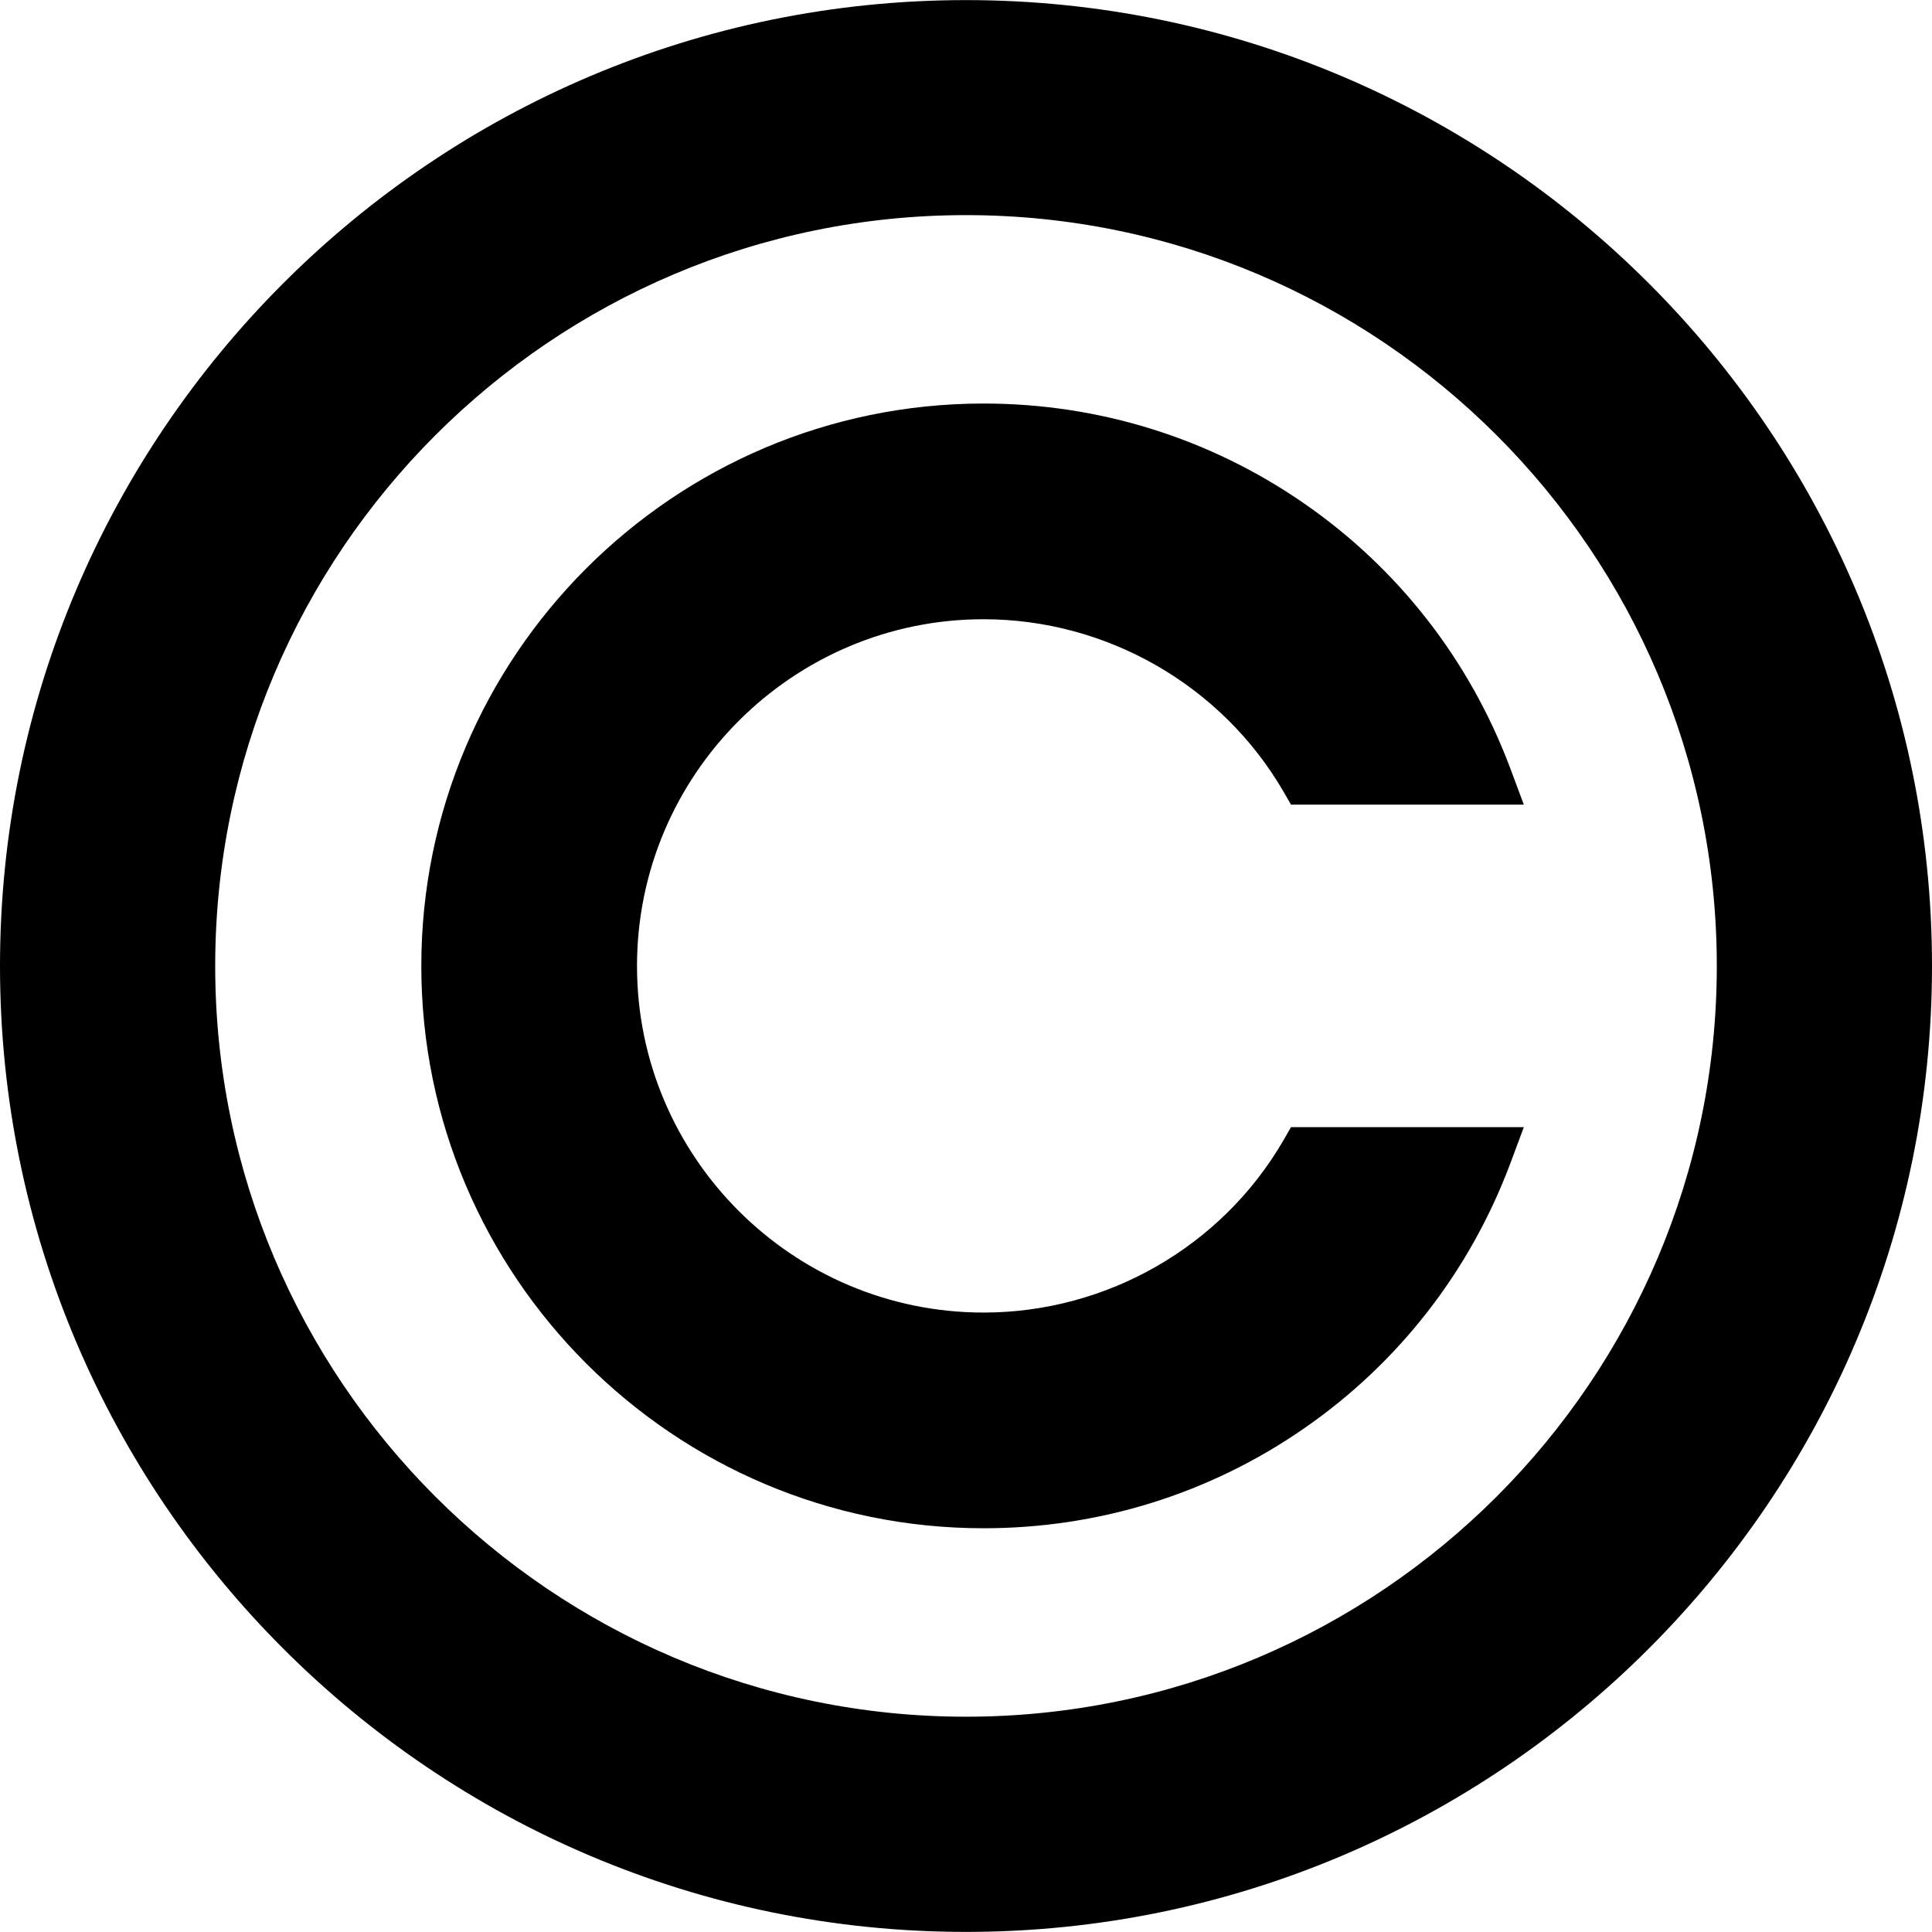
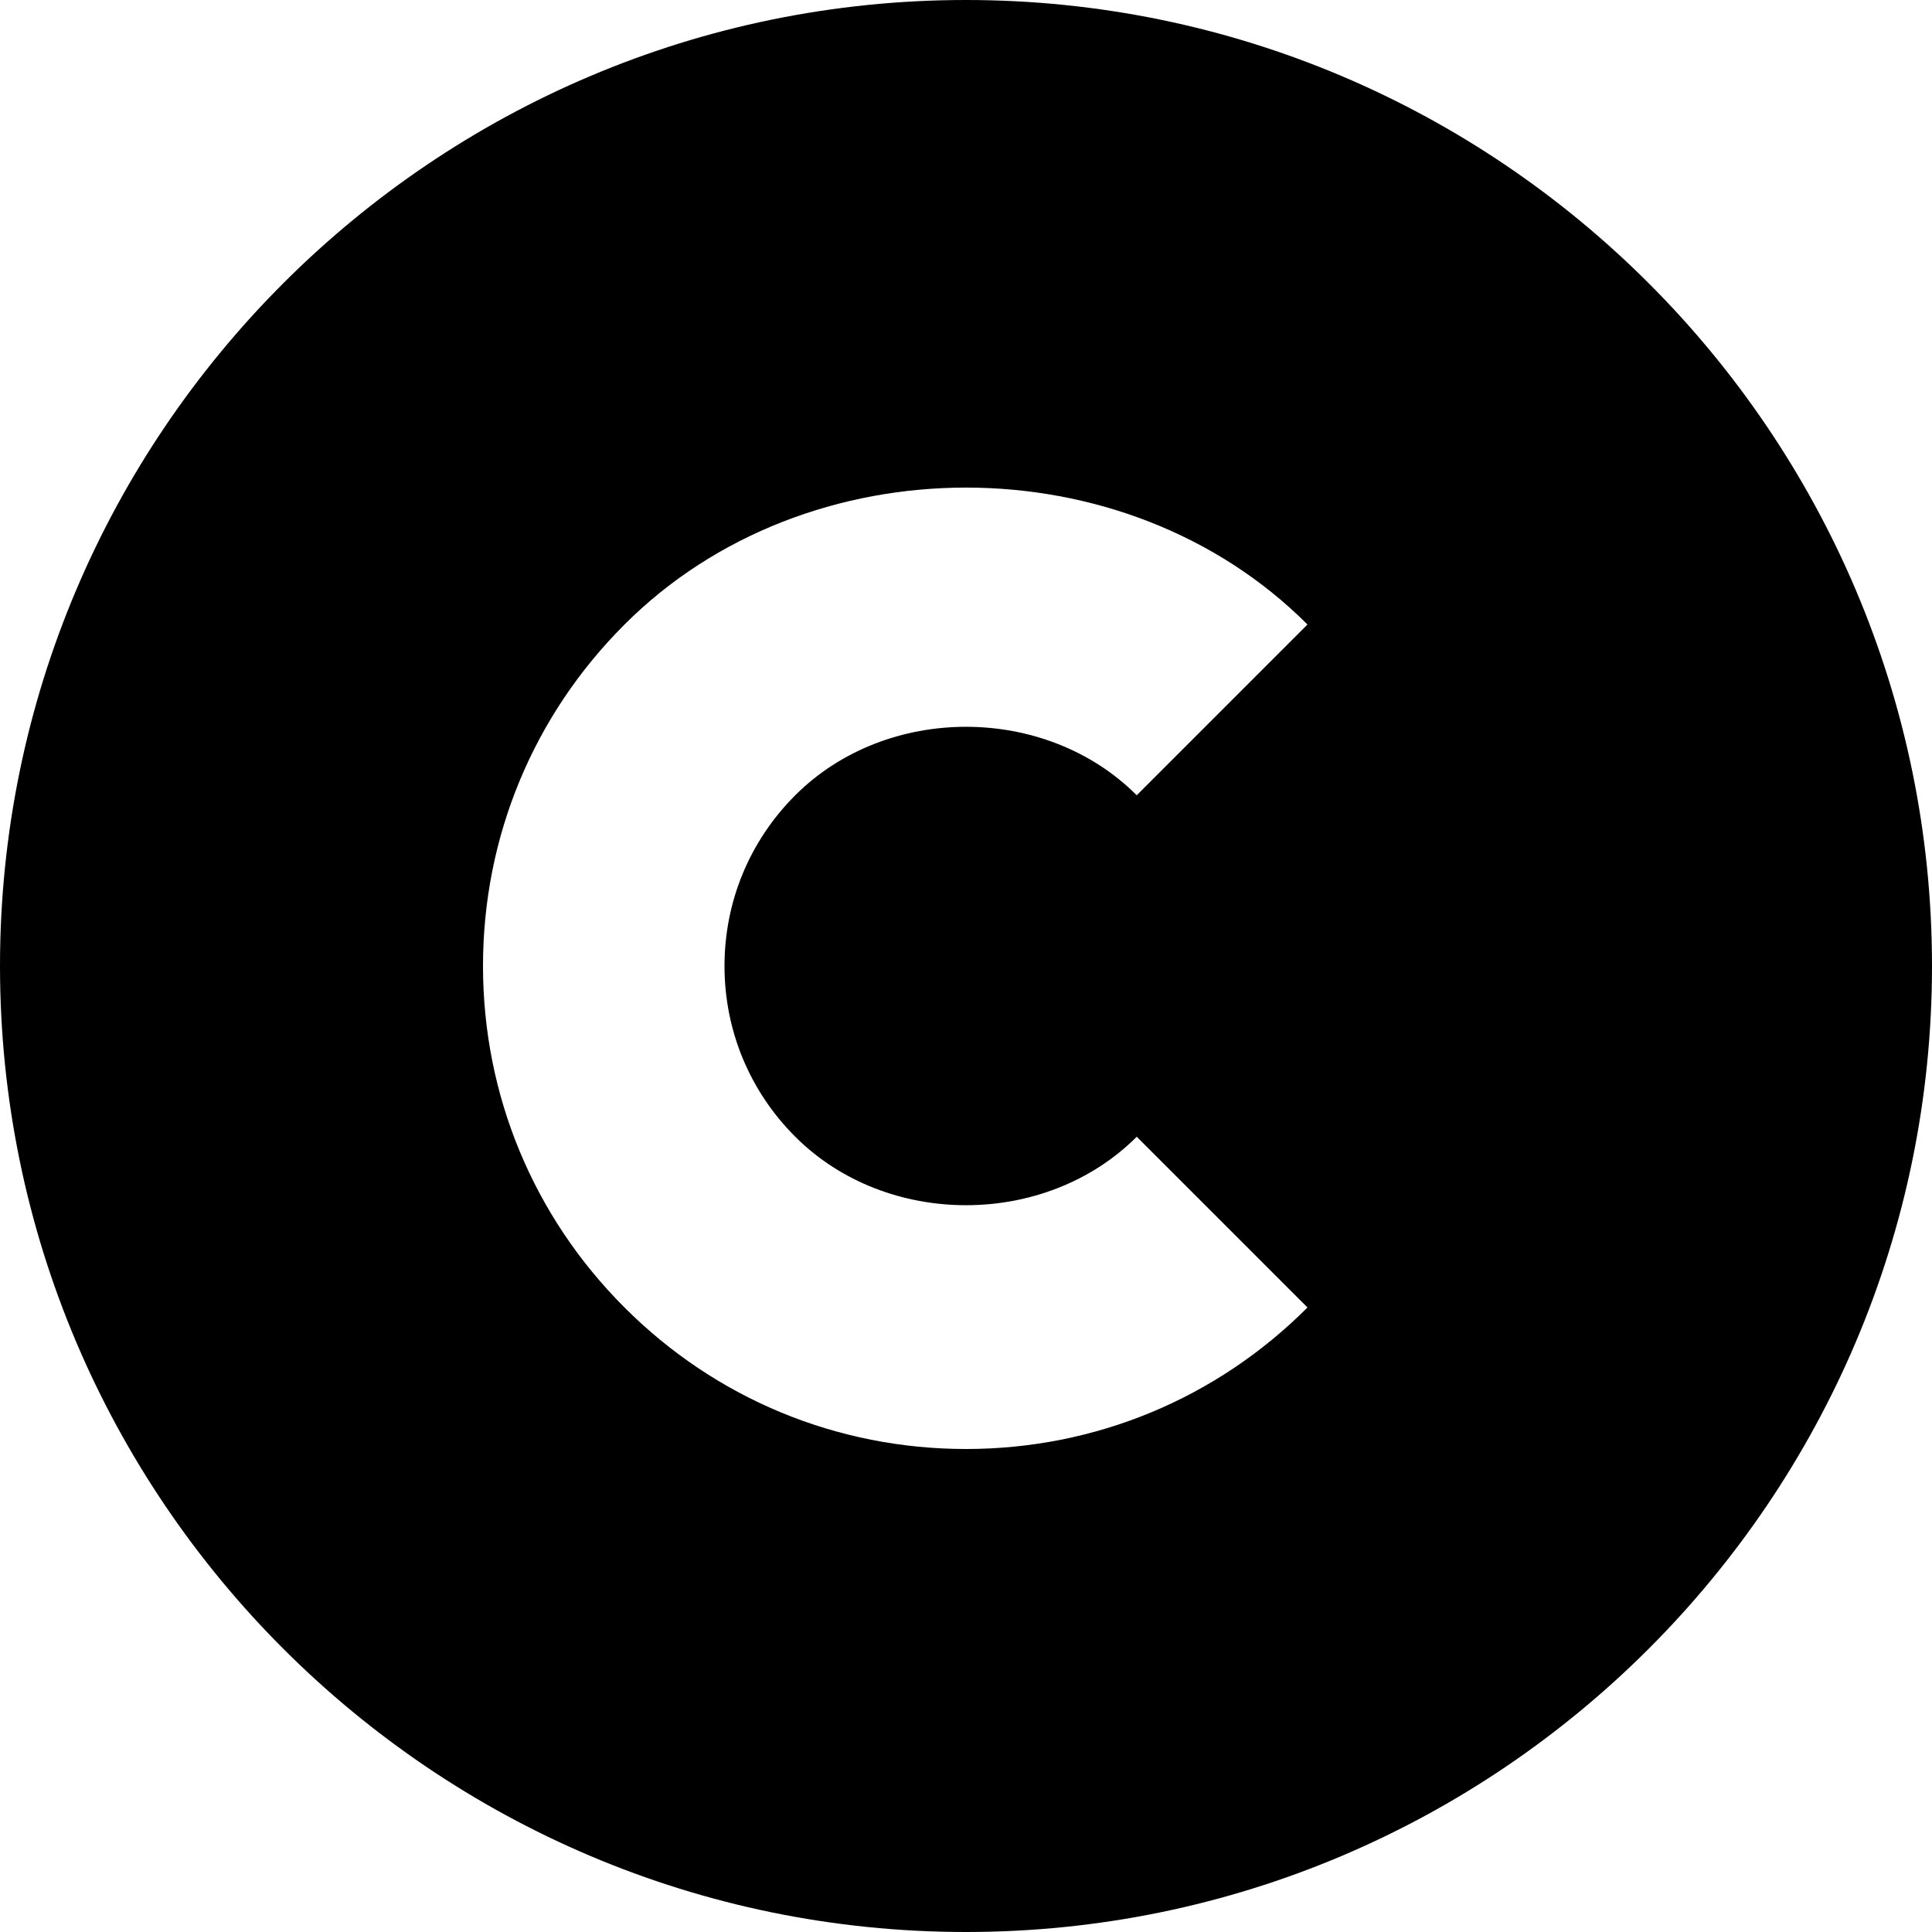
- <svg xmlns="http://www.w3.org/2000/svg" version="1.1" id="Capa_1" x="0px" y="0px" viewBox="0 0 367.467 367.467" style="enable-background:new 0 0 367.467 367.467;" xml:space="preserve">
-   <g>
-     <path d="M183.73,0.018C82.427,0.018,0,82.404,0,183.733c0,101.289,82.427,183.716,183.73,183.716   c101.315,0,183.737-82.427,183.737-183.716C367.467,82.404,285.045,0.018,183.73,0.018z M183.73,326.518   c-78.743,0-142.798-64.052-142.798-142.784c0-78.766,64.055-142.817,142.798-142.817c78.752,0,142.807,64.052,142.807,142.817   C326.536,262.466,262.481,326.518,183.73,326.518z" />
-     <path d="M244.036,217.014c-11.737,20.141-33.562,32.635-56.956,32.635c-36.329,0-65.921-29.585-65.921-65.915   c0-36.36,29.592-65.955,65.921-65.955c23.395,0,45.219,12.54,56.956,32.641l1.517,2.627h44.28l-2.658-7.129   c-7.705-20.413-21.225-37.769-39.122-50.157c-17.942-12.42-39.017-19.009-60.973-19.009c-58.981,0-106.946,48.006-106.946,106.982   c0,58.98,47.965,106.941,106.946,106.941c21.956,0,43.03-6.567,60.973-19.006c17.897-12.391,31.417-29.741,39.122-50.154   l2.658-7.133h-44.28L244.036,217.014z" />
-   </g>
-   <g>
- </g>
-   <g>
- </g>
-   <g>
- </g>
-   <g>
- </g>
-   <g>
- </g>
-   <g>
- </g>
-   <g>
- </g>
-   <g>
- </g>
-   <g>
- </g>
-   <g>
- </g>
-   <g>
- </g>
-   <g>
- </g>
-   <g>
- </g>
-   <g>
- </g>
-   <g>
- </g>
+ <svg xmlns="http://www.w3.org/2000/svg" height="512" viewBox="0 0 16 16" width="512">
+   <path d="m8 0c-4.411 0-8 3.589-8 8s3.589 8 8 8 8-3.589 8-8-3.589-8-8-8zm-1.414 9.414c.756.756 2.072.756 2.828 0l1.414 1.414c-.755.756-1.76 1.172-2.828 1.172-1.068 0-2.073-.416-2.828-1.172-.756-.755-1.172-1.76-1.172-2.828 0-1.068.416-2.073 1.172-2.828 1.511-1.512 4.146-1.512 5.656 0l-1.414 1.414c-.756-.756-2.072-.756-2.828 0-.378.378-.586.88-.586 1.414 0 .534.208 1.036.586 1.414z" />
</svg>
